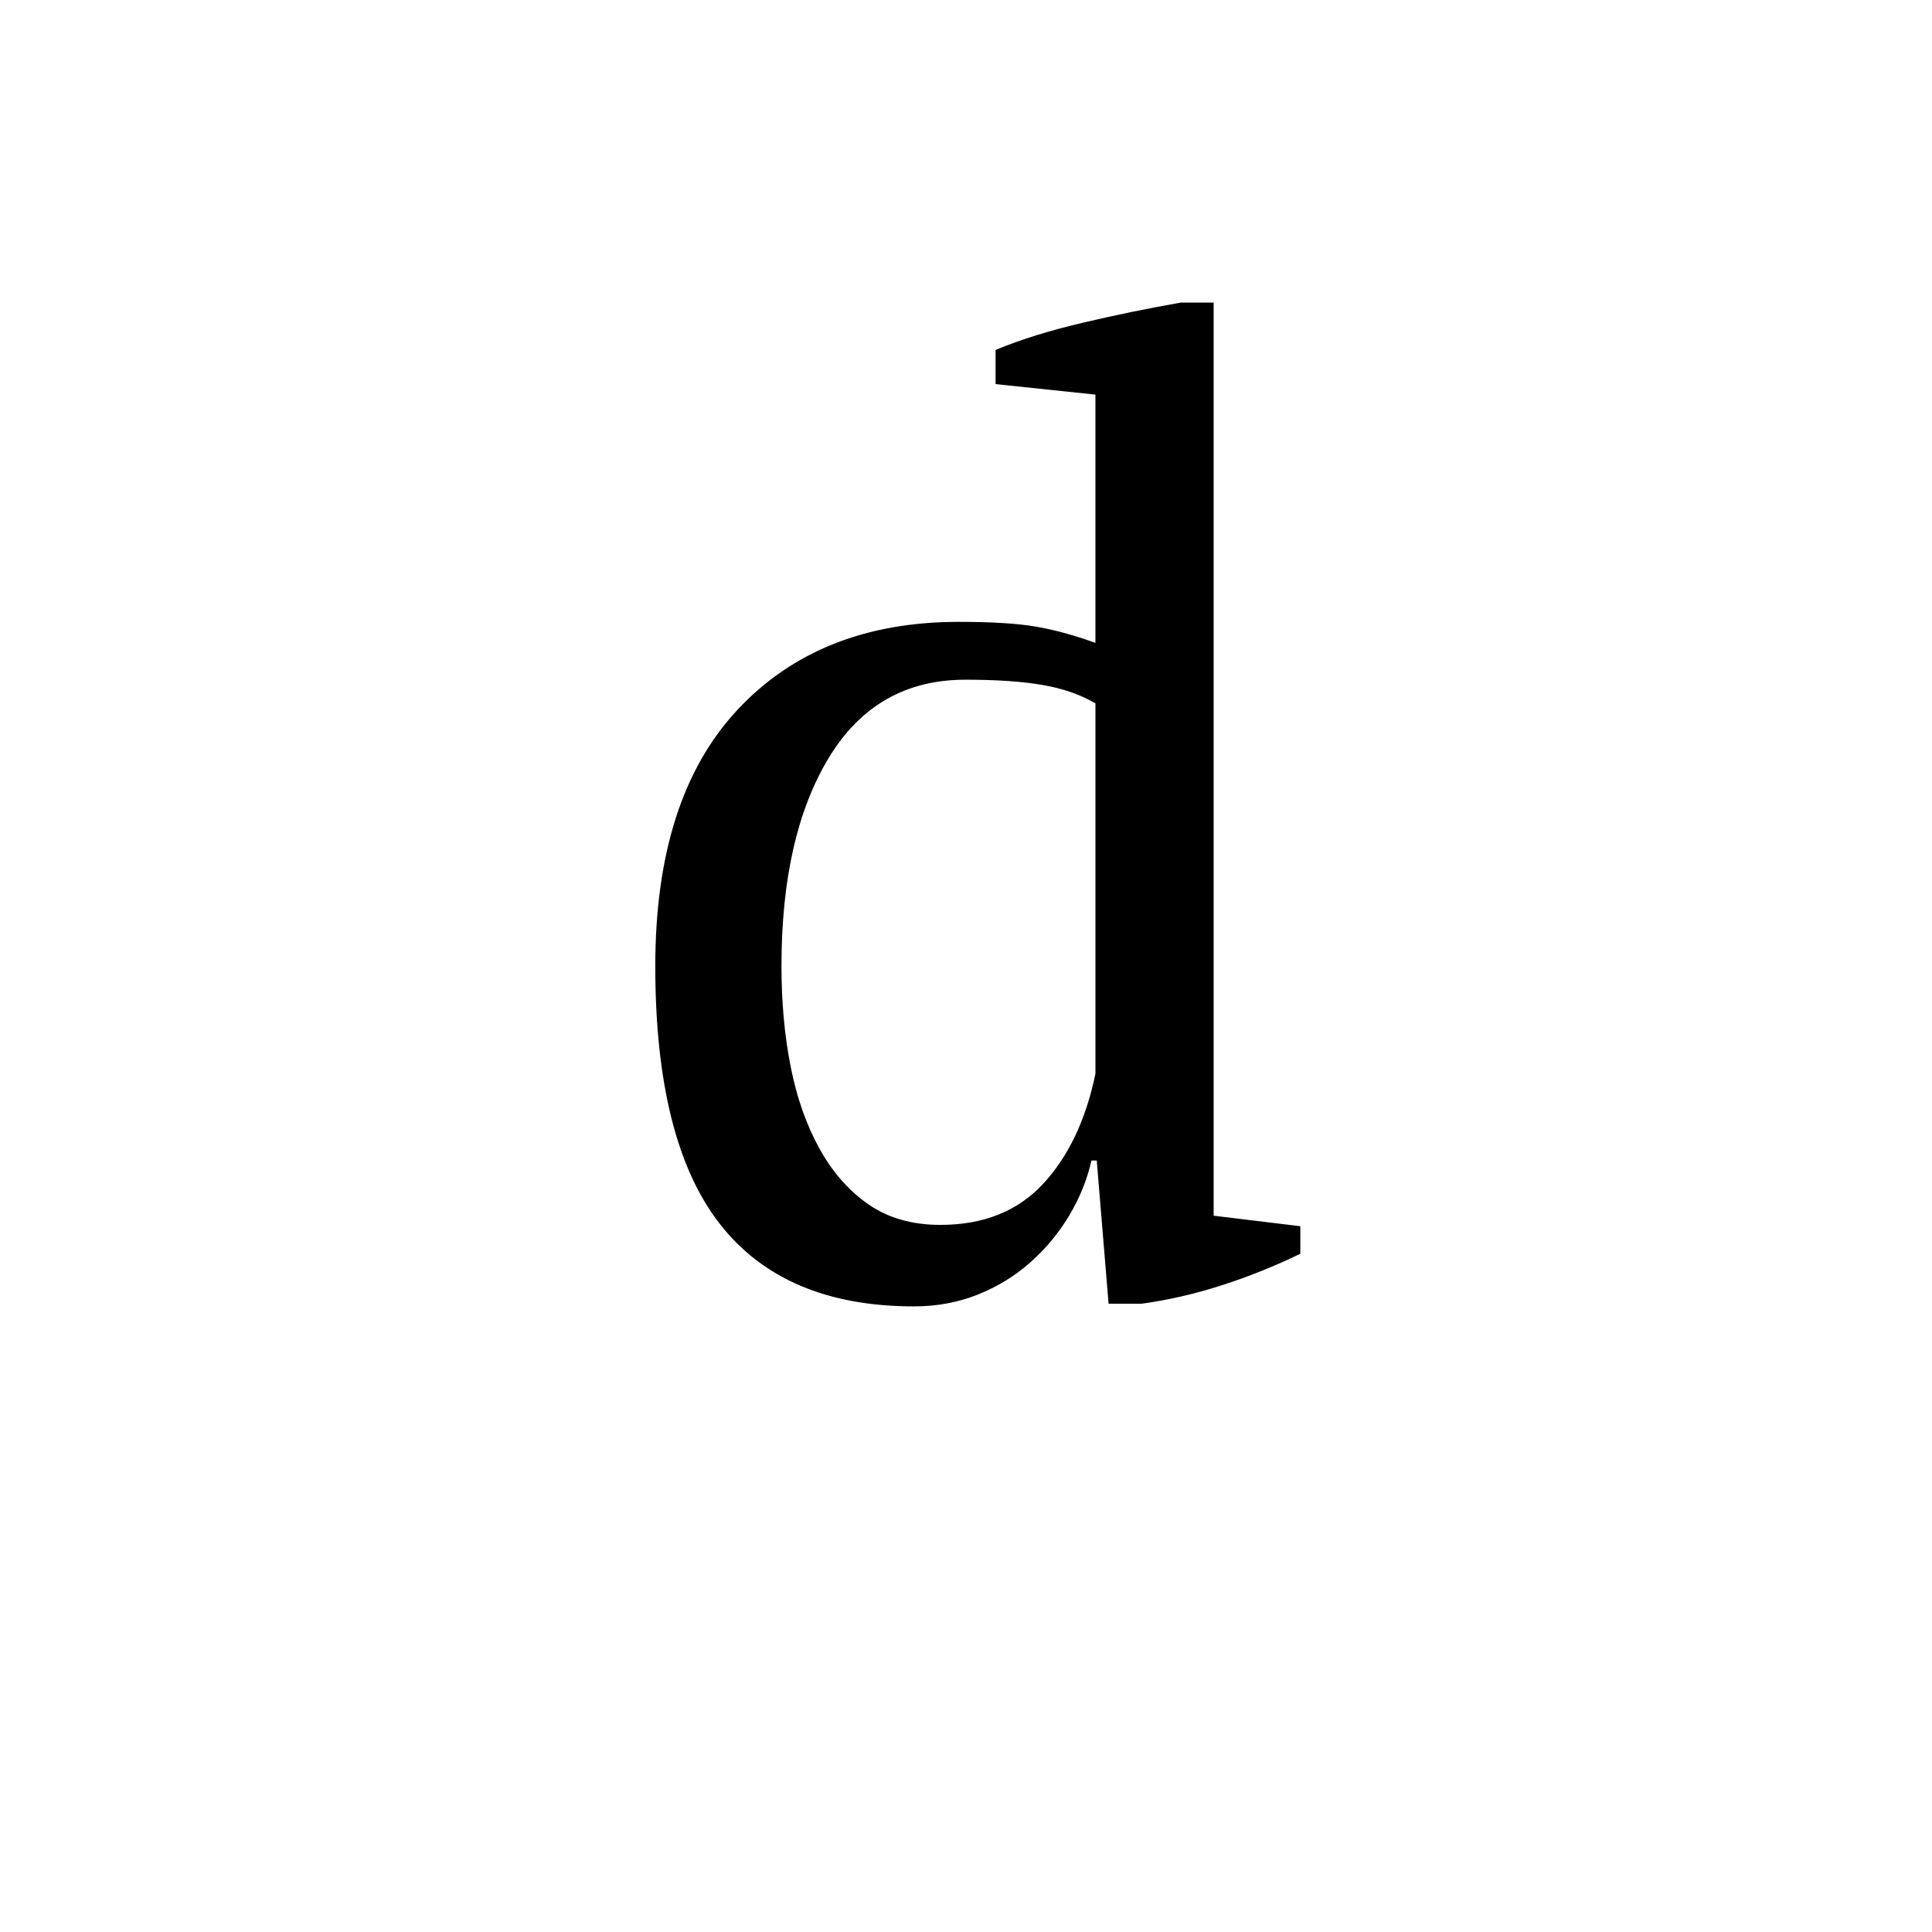
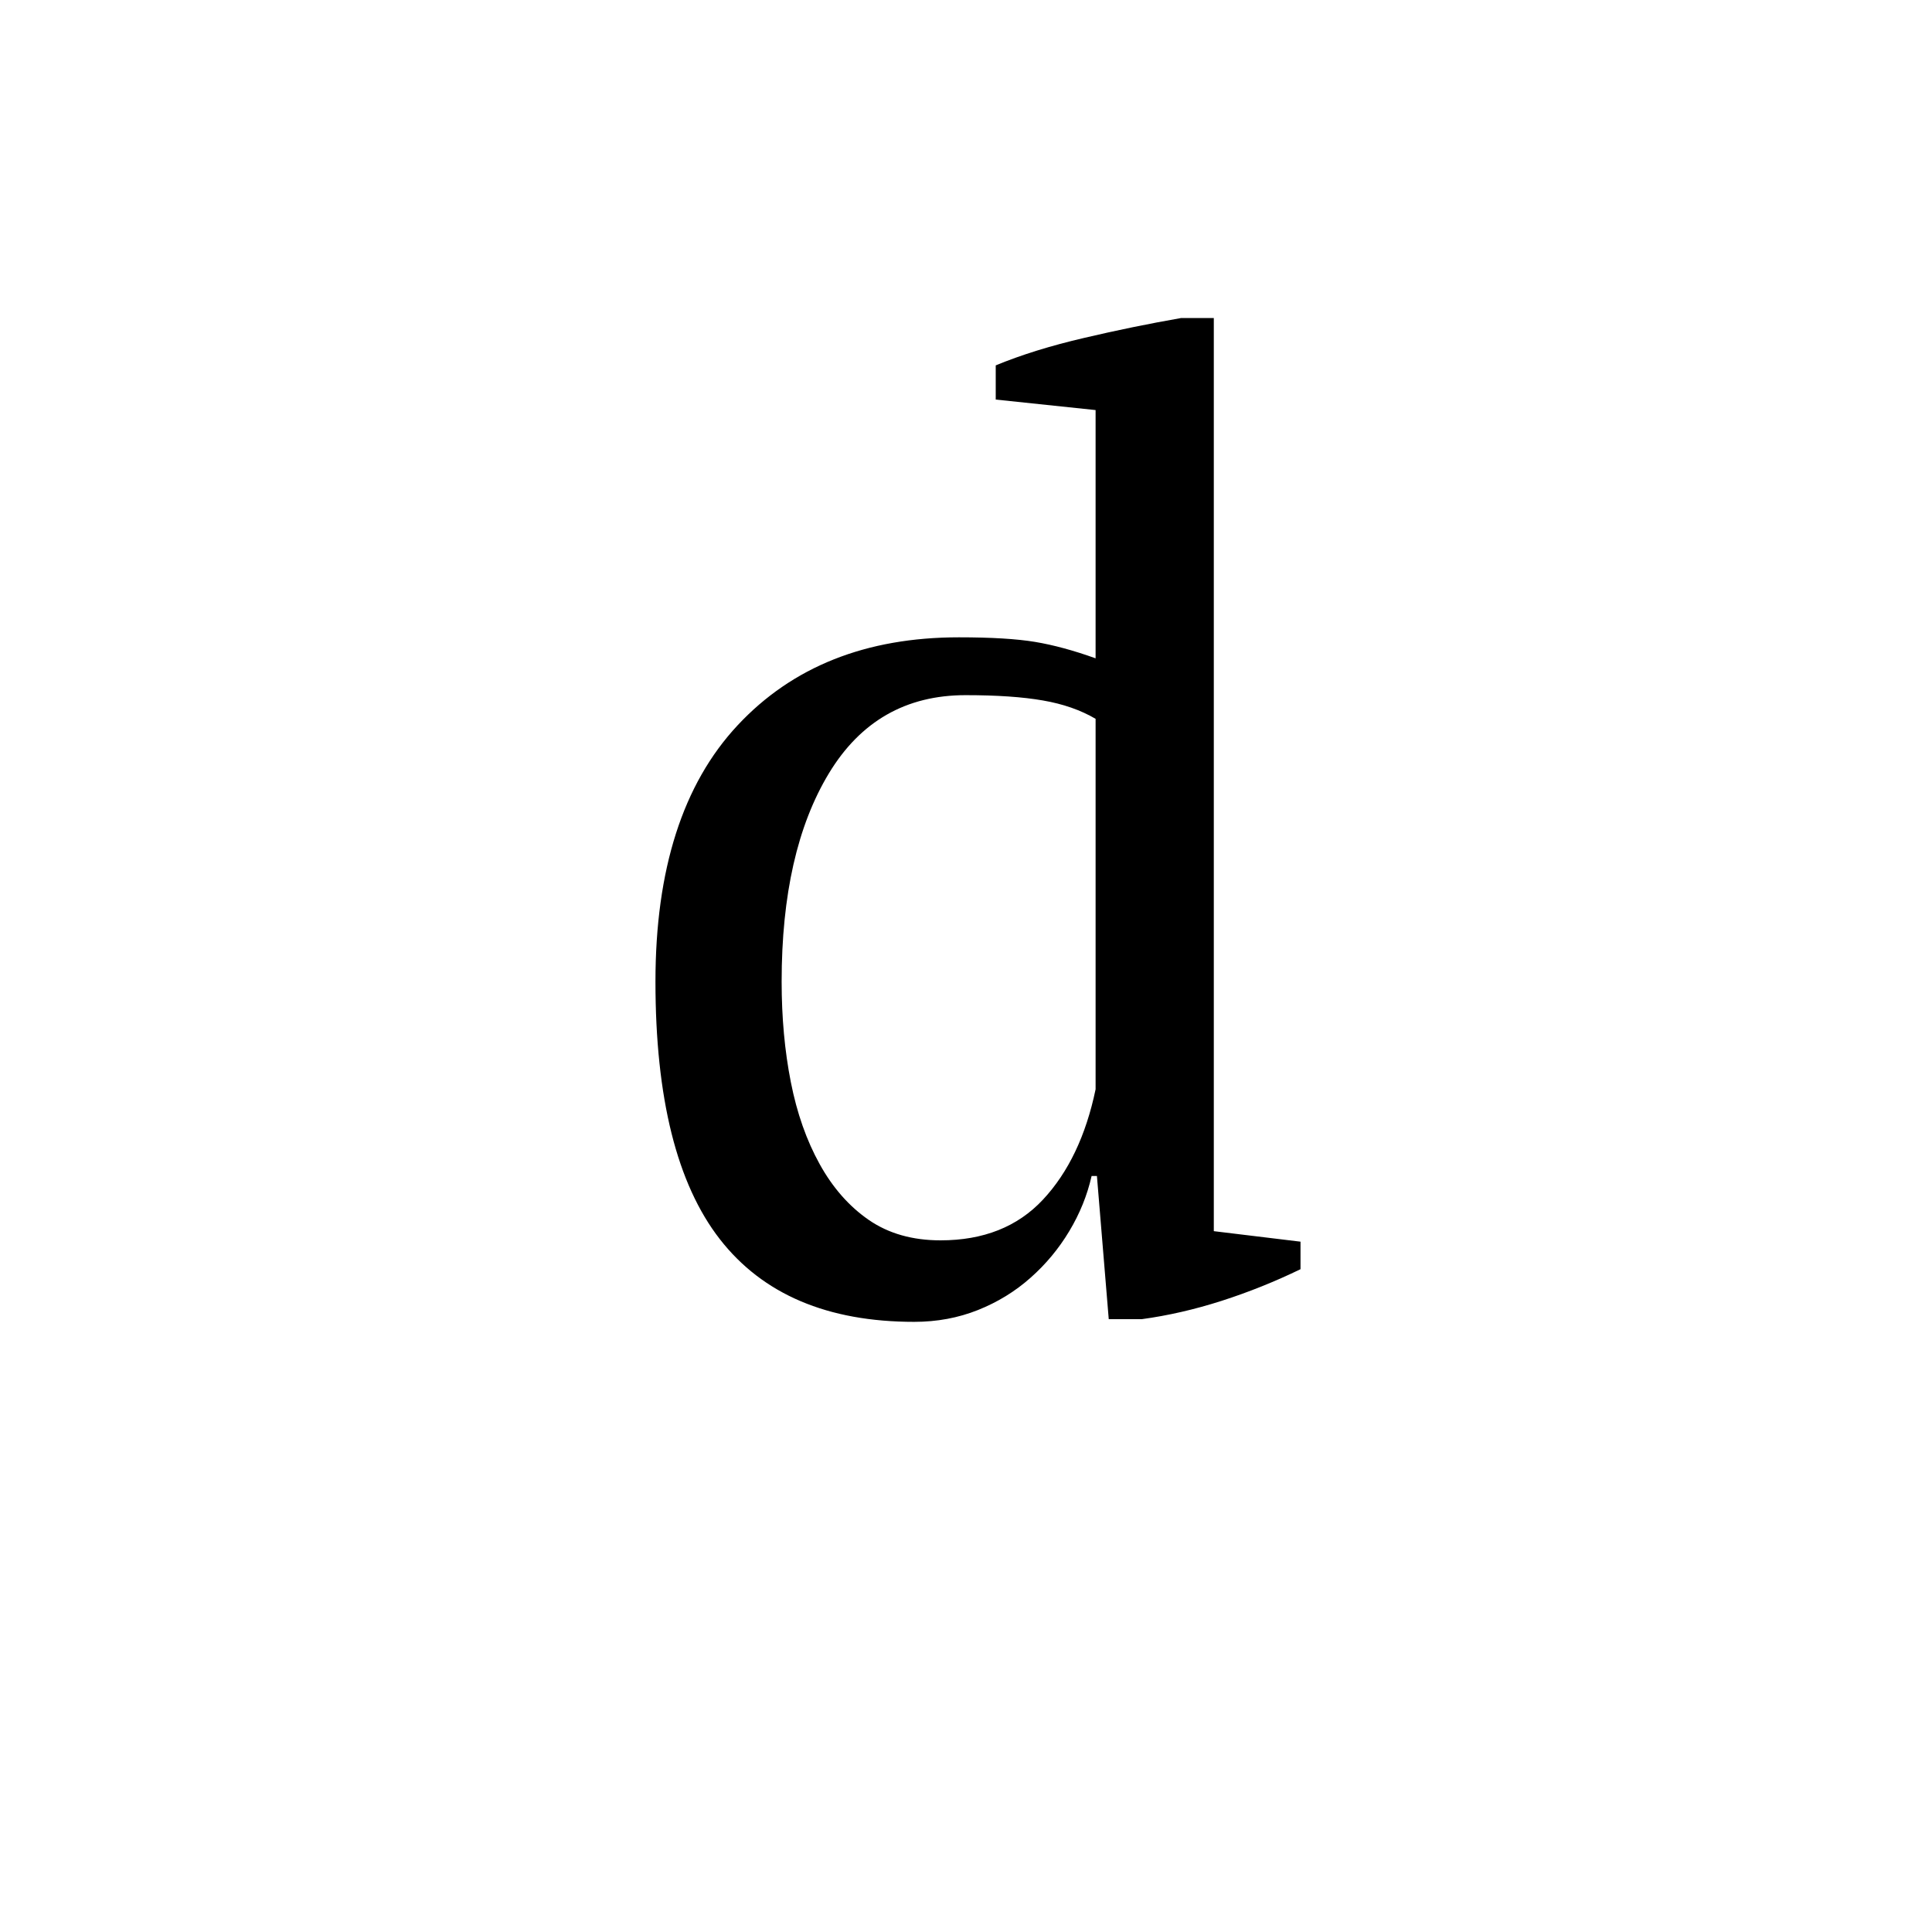
<svg xmlns="http://www.w3.org/2000/svg" xmlns:xlink="http://www.w3.org/1999/xlink" enable-background="new 0 0 250 250" height="250px" viewBox="0 0 250 250" width="250px" x="0px" xml:space="preserve" y="0px">
  <defs>
-     <symbol id="ac64110ca" overflow="visible">
+     <symbol id="20cbe19da" overflow="visible">
      <path d="M63.406-16.828c-.562 2.492-1.527 4.871-2.89 7.14A25.513 25.513 0 0 1 55.5-3.655C53.52-1.895 51.254-.504 48.703.516c-2.555 1.02-5.305 1.53-8.25 1.53-11.219 0-19.605-3.566-25.156-10.702-5.555-7.145-8.328-18.254-8.328-33.328 0-14.508 3.539-25.563 10.625-33.157 7.082-7.593 16.629-11.39 28.64-11.39 4.196 0 7.485.199 9.86.594 2.383.398 4.992 1.105 7.828 2.124v-32.124L51-117.297v-4.422c3.29-1.363 7.113-2.55 11.469-3.562a220.476 220.476 0 0 1 12.5-2.563h4.25V-9.688l11.219 1.36v3.562A78.094 78.094 0 0 1 80.233-.672C76.723.453 73.27 1.242 69.875 1.703h-4.25l-1.531-18.531zM43.86-8.5c5.551 0 9.97-1.754 13.25-5.266 3.29-3.52 5.563-8.28 6.813-14.28v-47.938c-1.93-1.133-4.2-1.926-6.813-2.375-2.605-.457-5.945-.688-10.015-.688-7.711 0-13.606 3.375-17.688 10.125-4.074 6.742-6.11 15.719-6.11 26.938 0 4.648.395 8.98 1.188 13 .79 4.023 2.036 7.562 3.735 10.625 1.695 3.062 3.82 5.476 6.375 7.234 2.55 1.75 5.64 2.625 9.265 2.625zm0 0" />
    </symbol>
  </defs>
-   <use x="77.825" xlink:href="#ac64110ca" y="167" />
+   <use x="77.847" xlink:href="#20cbe19da" y="169" />
</svg>
